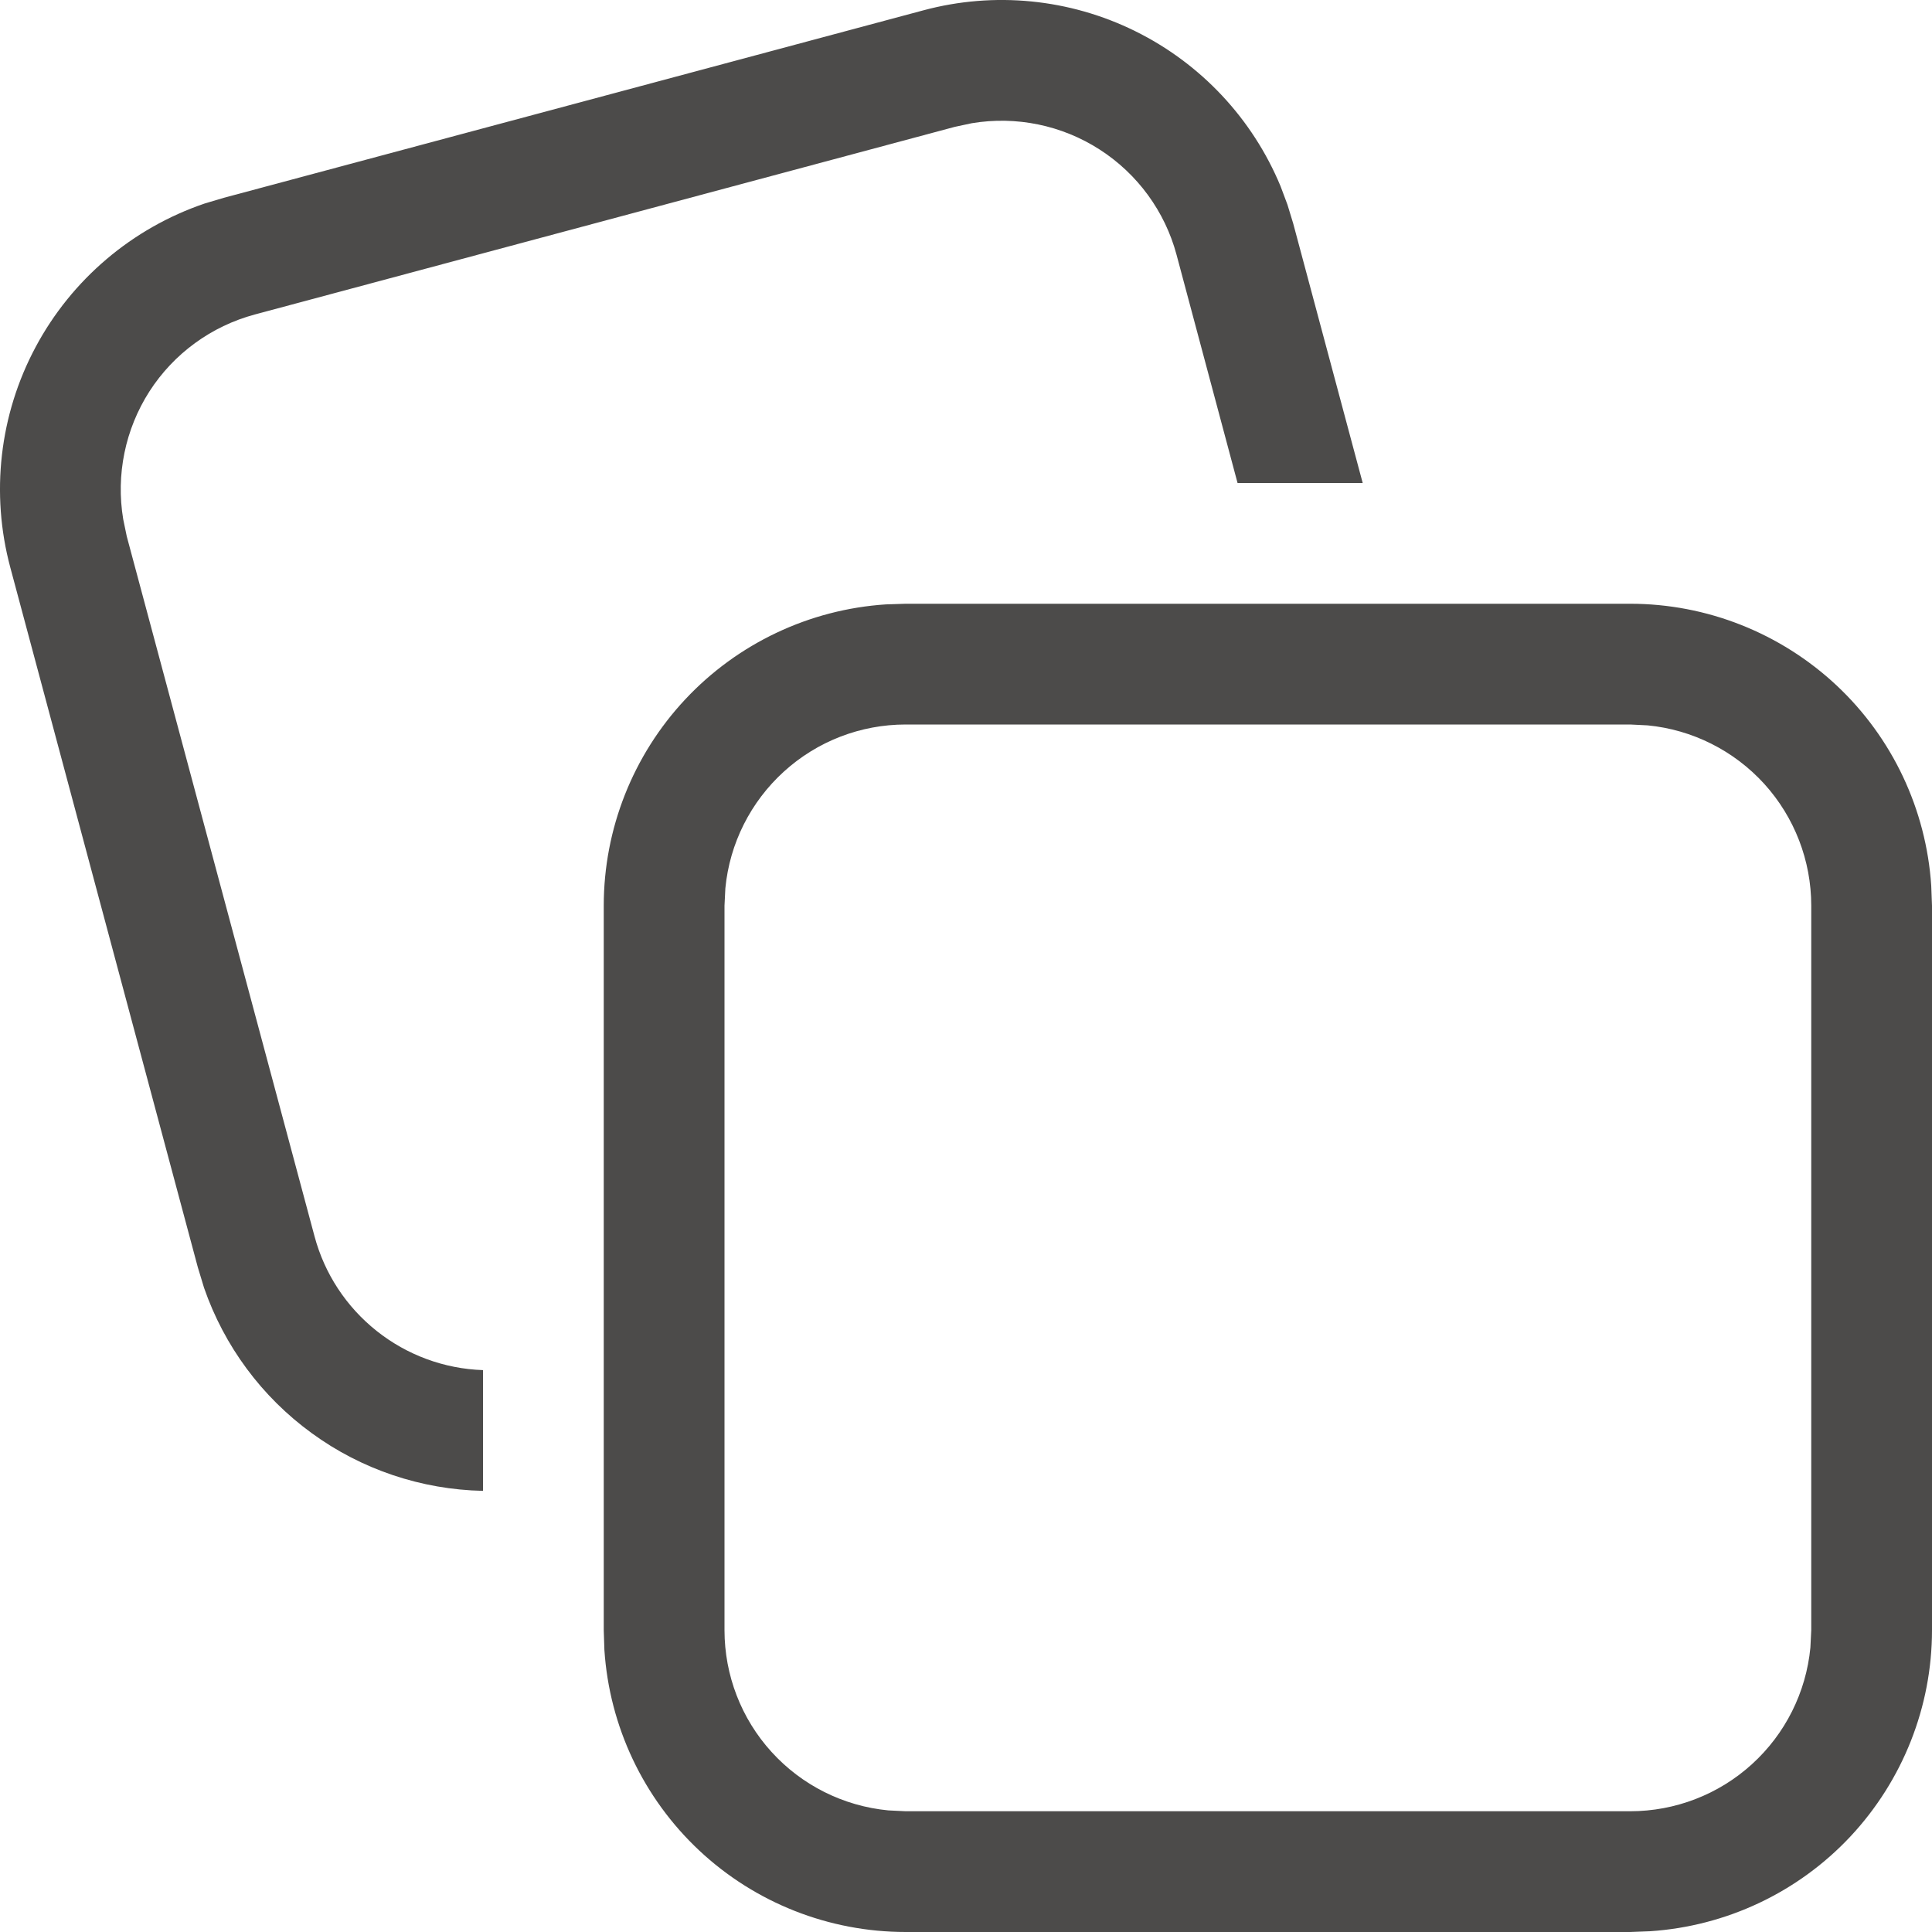
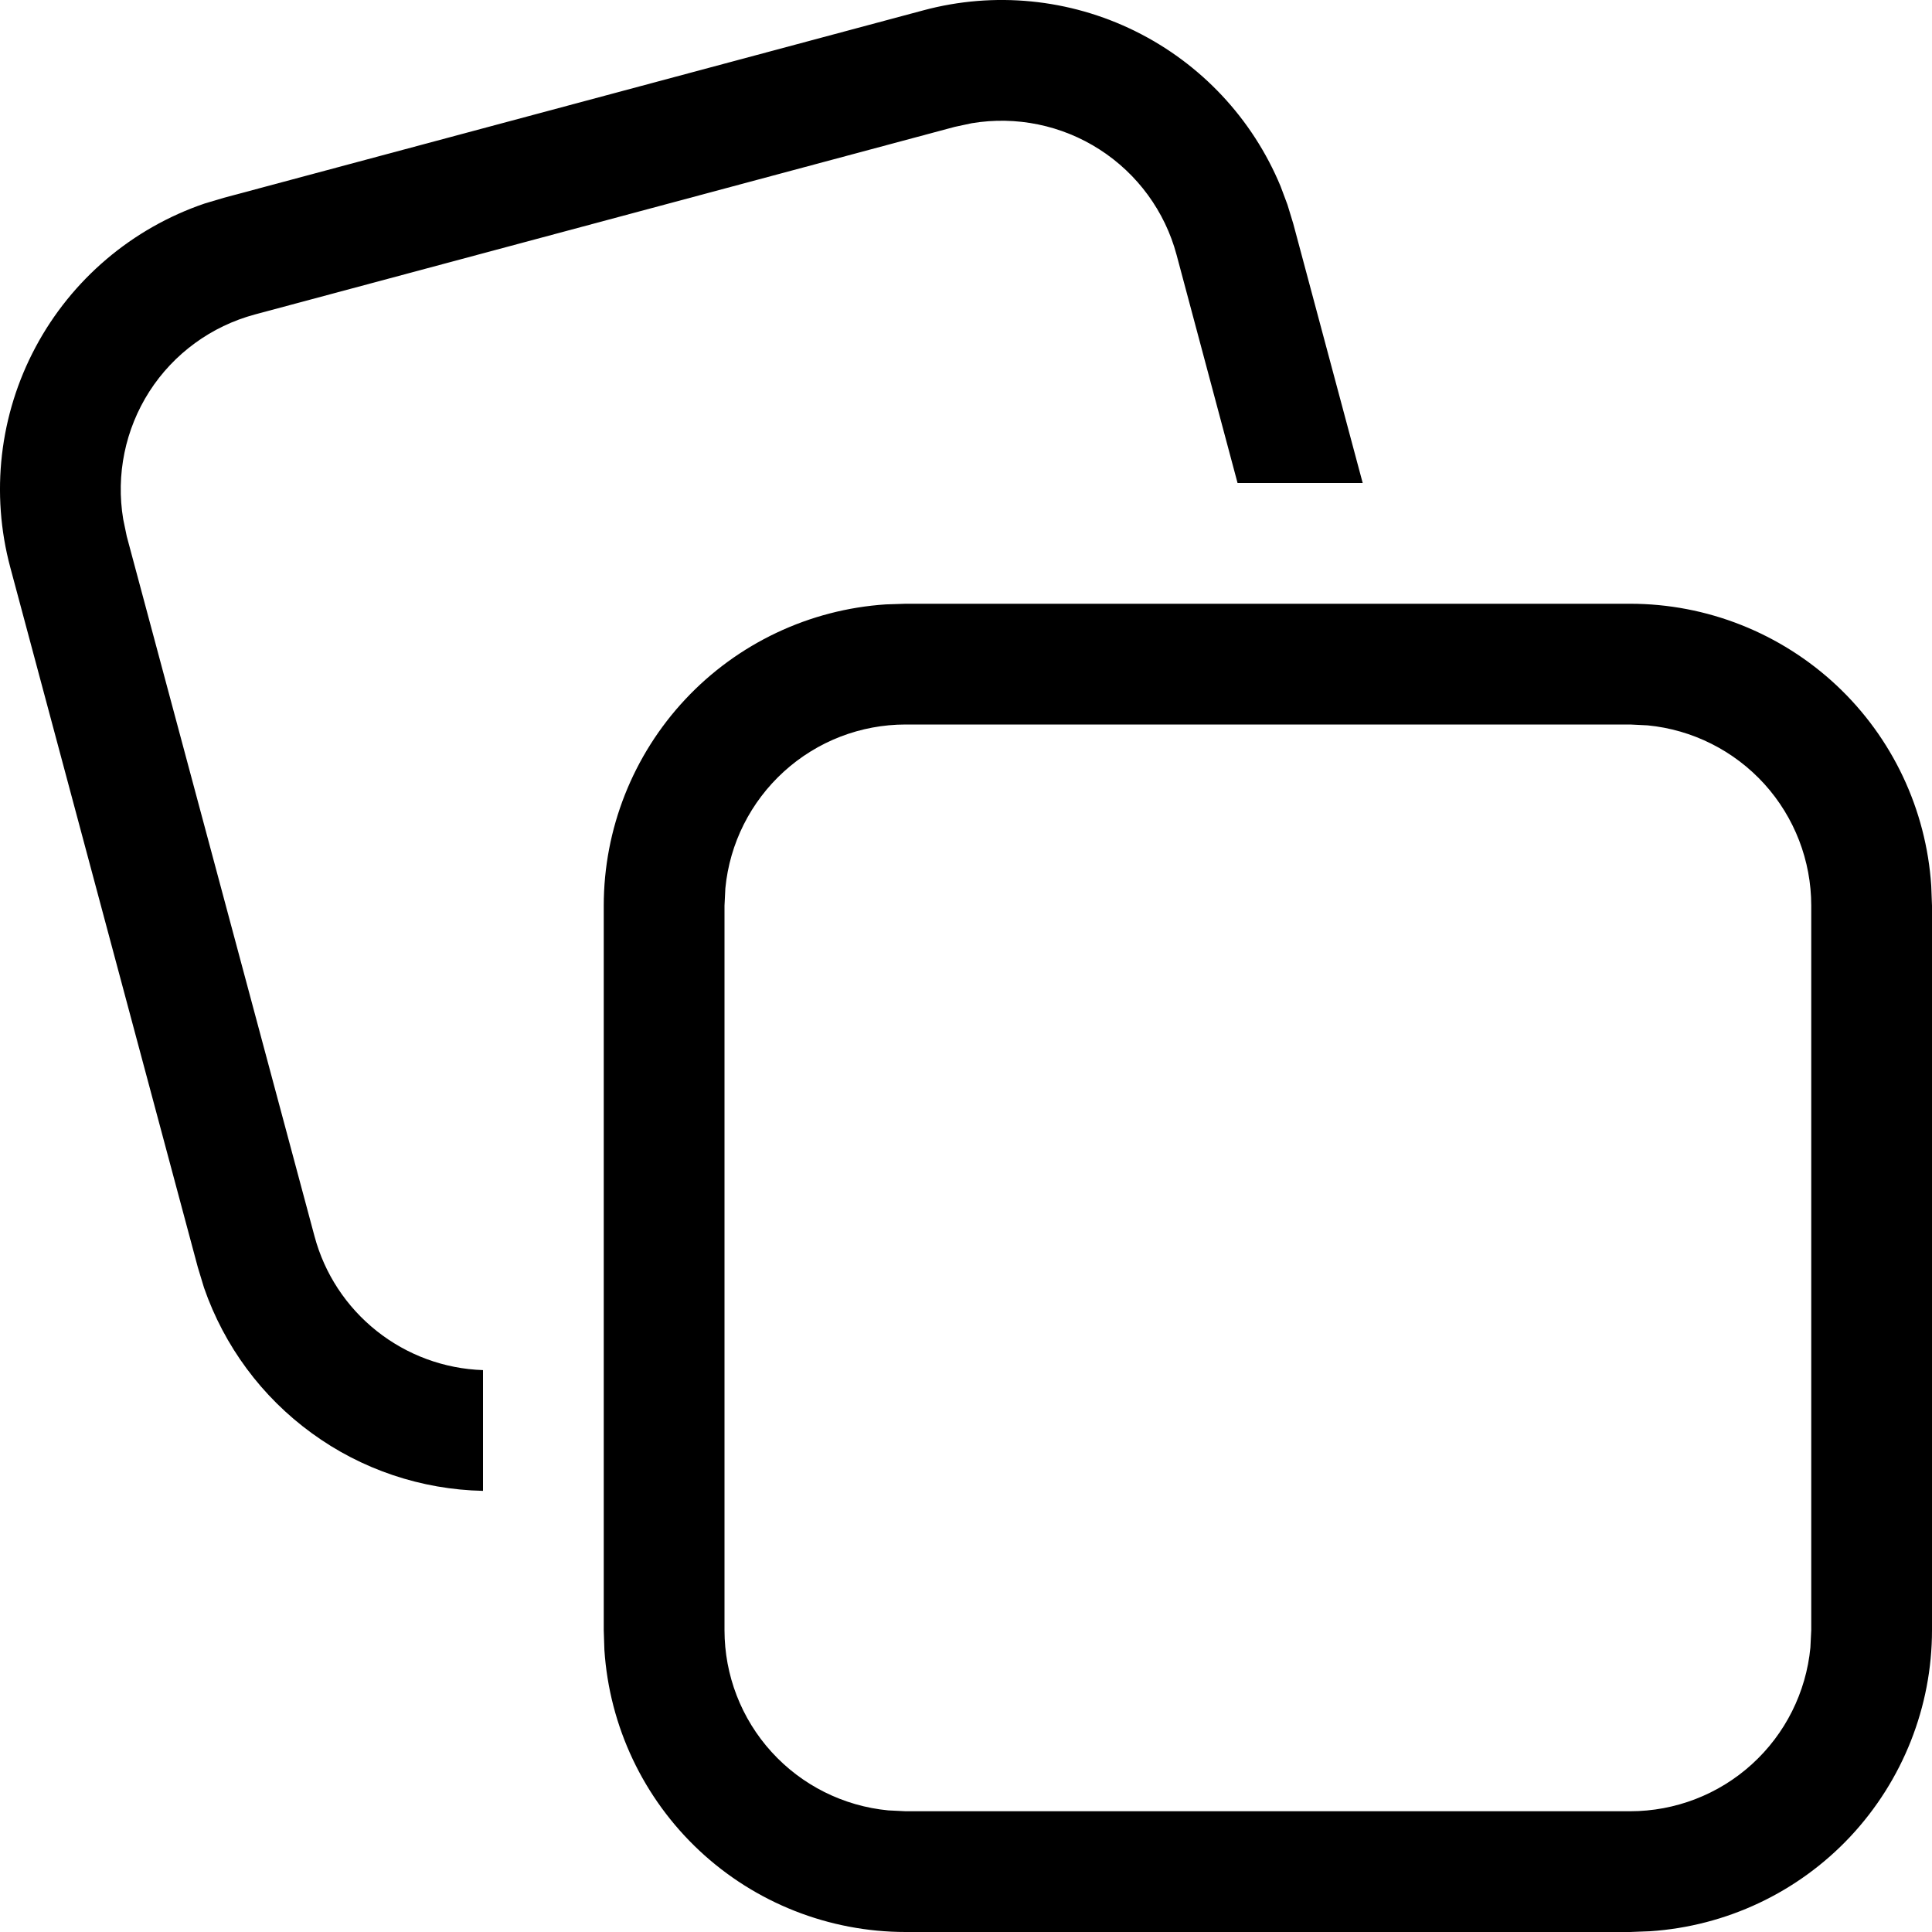
<svg xmlns="http://www.w3.org/2000/svg" width="18" height="18" viewBox="0 0 18 18" fill="none">
-   <path d="M15.188 5.625C15.901 5.625 16.588 5.897 17.11 6.385C17.631 6.873 17.946 7.541 17.993 8.253L18 8.438V15.188C18 15.901 17.728 16.588 17.24 17.11C16.752 17.631 16.084 17.946 15.372 17.993L15.188 18H8.438C7.724 18 7.036 17.729 6.515 17.241C5.994 16.753 5.678 16.085 5.631 15.372L5.625 15.188V8.438C5.625 7.724 5.897 7.036 6.385 6.515C6.873 5.994 7.541 5.678 8.253 5.631L8.438 5.625H15.188ZM15.188 6.75H8.438C8.018 6.75 7.614 6.906 7.303 7.189C6.993 7.471 6.798 7.858 6.758 8.276L6.75 8.438V15.188C6.75 15.607 6.906 16.012 7.188 16.322C7.47 16.633 7.858 16.827 8.276 16.867L8.438 16.875H15.188C15.607 16.875 16.012 16.719 16.322 16.437C16.633 16.155 16.827 15.767 16.867 15.35L16.875 15.188V8.438C16.875 8.018 16.719 7.614 16.437 7.303C16.155 6.993 15.767 6.798 15.35 6.758L15.188 6.75ZM11.995 1.907L12.049 2.084L12.696 4.5H11.53L10.962 2.375C10.854 1.97 10.598 1.62 10.245 1.393C9.892 1.166 9.468 1.079 9.054 1.148L8.895 1.182L2.374 2.93C1.969 3.039 1.619 3.294 1.392 3.647C1.166 4 1.079 4.424 1.148 4.838L1.181 4.997L2.93 11.517C3.023 11.866 3.226 12.175 3.509 12.4C3.792 12.625 4.139 12.753 4.5 12.765V13.89C3.926 13.878 3.368 13.691 2.904 13.352C2.439 13.014 2.089 12.541 1.901 11.998L1.843 11.807L0.096 5.287C-0.089 4.597 -0.005 3.863 0.332 3.233C0.668 2.604 1.231 2.126 1.907 1.896L2.085 1.843L8.604 0.096C9.263 -0.081 9.964 -0.012 10.576 0.29C11.188 0.592 11.67 1.106 11.931 1.736L11.995 1.907Z" fill="#4C4B4A" />
+   <path fill="currentColor" stroke-width="1.5" d="M15.188 5.625C15.901 5.625 16.588 5.897 17.11 6.385C17.631 6.873 17.946 7.541 17.993 8.253L18 8.438V15.188C18 15.901 17.728 16.588 17.24 17.11C16.752 17.631 16.084 17.946 15.372 17.993L15.188 18H8.438C7.724 18 7.036 17.729 6.515 17.241C5.994 16.753 5.678 16.085 5.631 15.372L5.625 15.188V8.438C5.625 7.724 5.897 7.036 6.385 6.515C6.873 5.994 7.541 5.678 8.253 5.631L8.438 5.625H15.188ZM15.188 6.75H8.438C8.018 6.75 7.614 6.906 7.303 7.189C6.993 7.471 6.798 7.858 6.758 8.276L6.75 8.438V15.188C6.75 15.607 6.906 16.012 7.188 16.322C7.47 16.633 7.858 16.827 8.276 16.867L8.438 16.875H15.188C15.607 16.875 16.012 16.719 16.322 16.437C16.633 16.155 16.827 15.767 16.867 15.35L16.875 15.188V8.438C16.875 8.018 16.719 7.614 16.437 7.303C16.155 6.993 15.767 6.798 15.35 6.758L15.188 6.75ZM11.995 1.907L12.049 2.084L12.696 4.5H11.53L10.962 2.375C10.854 1.97 10.598 1.62 10.245 1.393C9.892 1.166 9.468 1.079 9.054 1.148L8.895 1.182L2.374 2.93C1.969 3.039 1.619 3.294 1.392 3.647C1.166 4 1.079 4.424 1.148 4.838L1.181 4.997L2.93 11.517C3.023 11.866 3.226 12.175 3.509 12.4C3.792 12.625 4.139 12.753 4.5 12.765V13.89C3.926 13.878 3.368 13.691 2.904 13.352C2.439 13.014 2.089 12.541 1.901 11.998L1.843 11.807L0.096 5.287C-0.089 4.597 -0.005 3.863 0.332 3.233C0.668 2.604 1.231 2.126 1.907 1.896L2.085 1.843L8.604 0.096C9.263 -0.081 9.964 -0.012 10.576 0.29C11.188 0.592 11.67 1.106 11.931 1.736L11.995 1.907Z" />
</svg>
